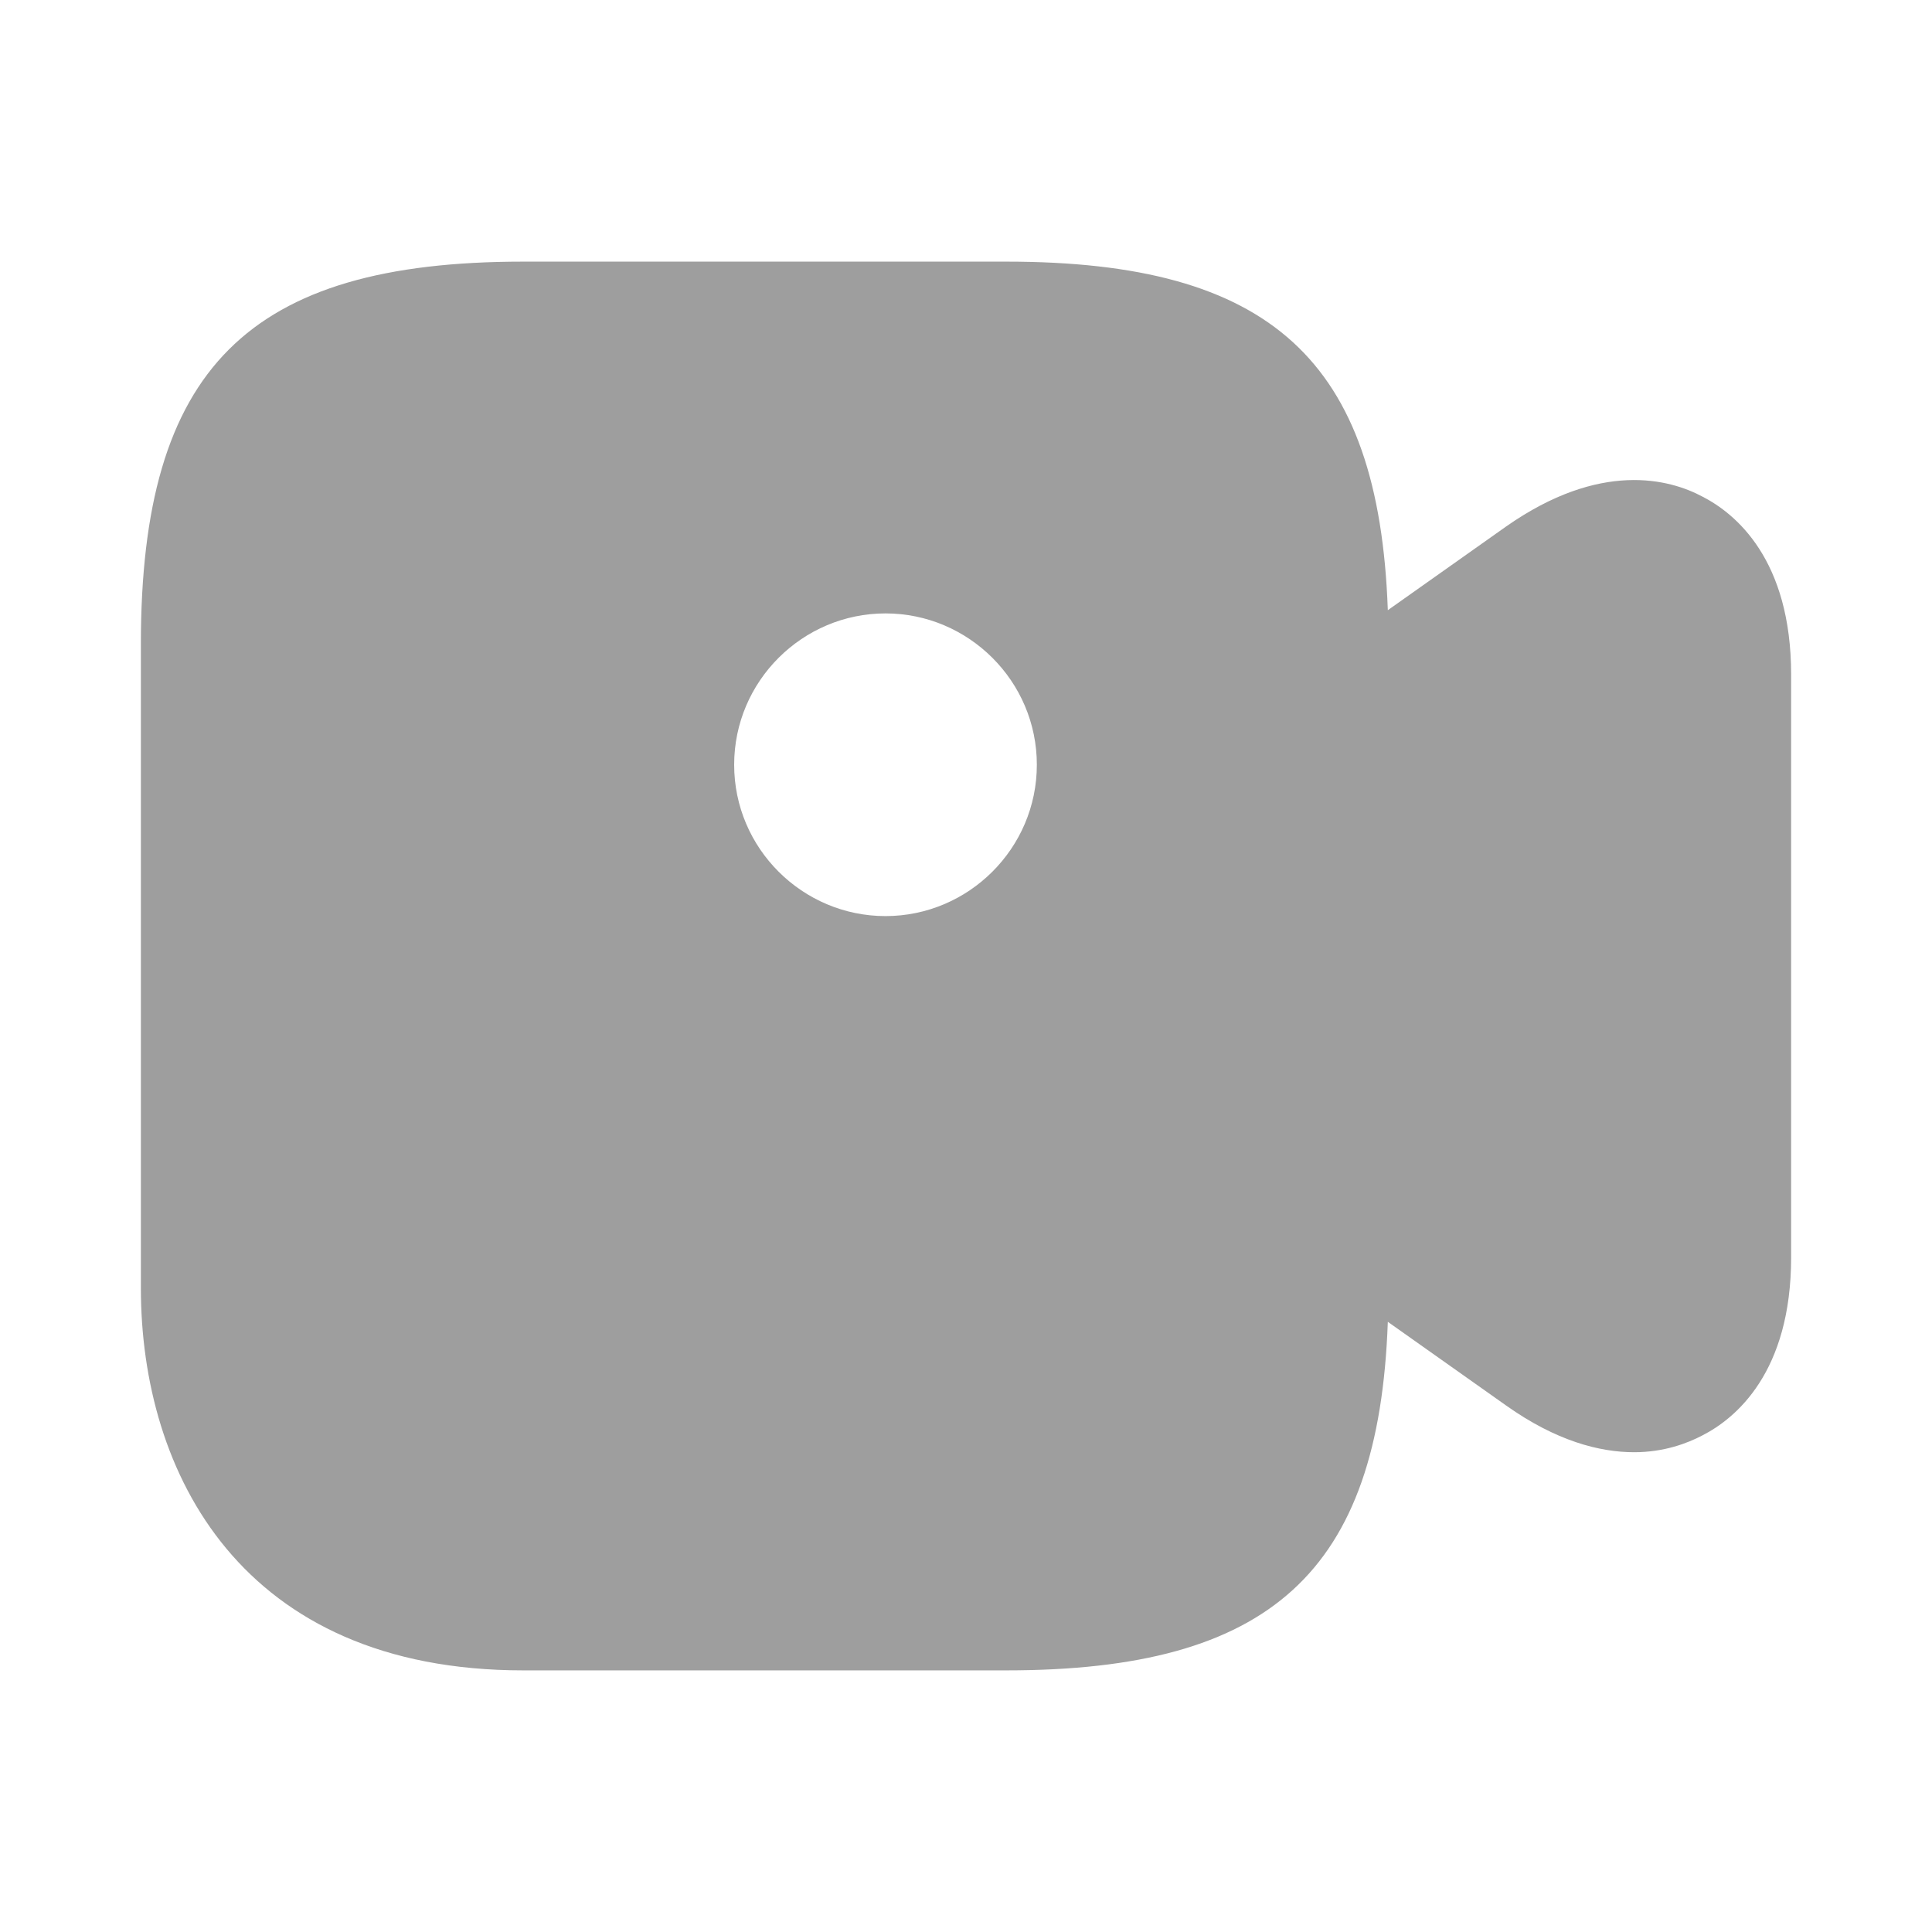
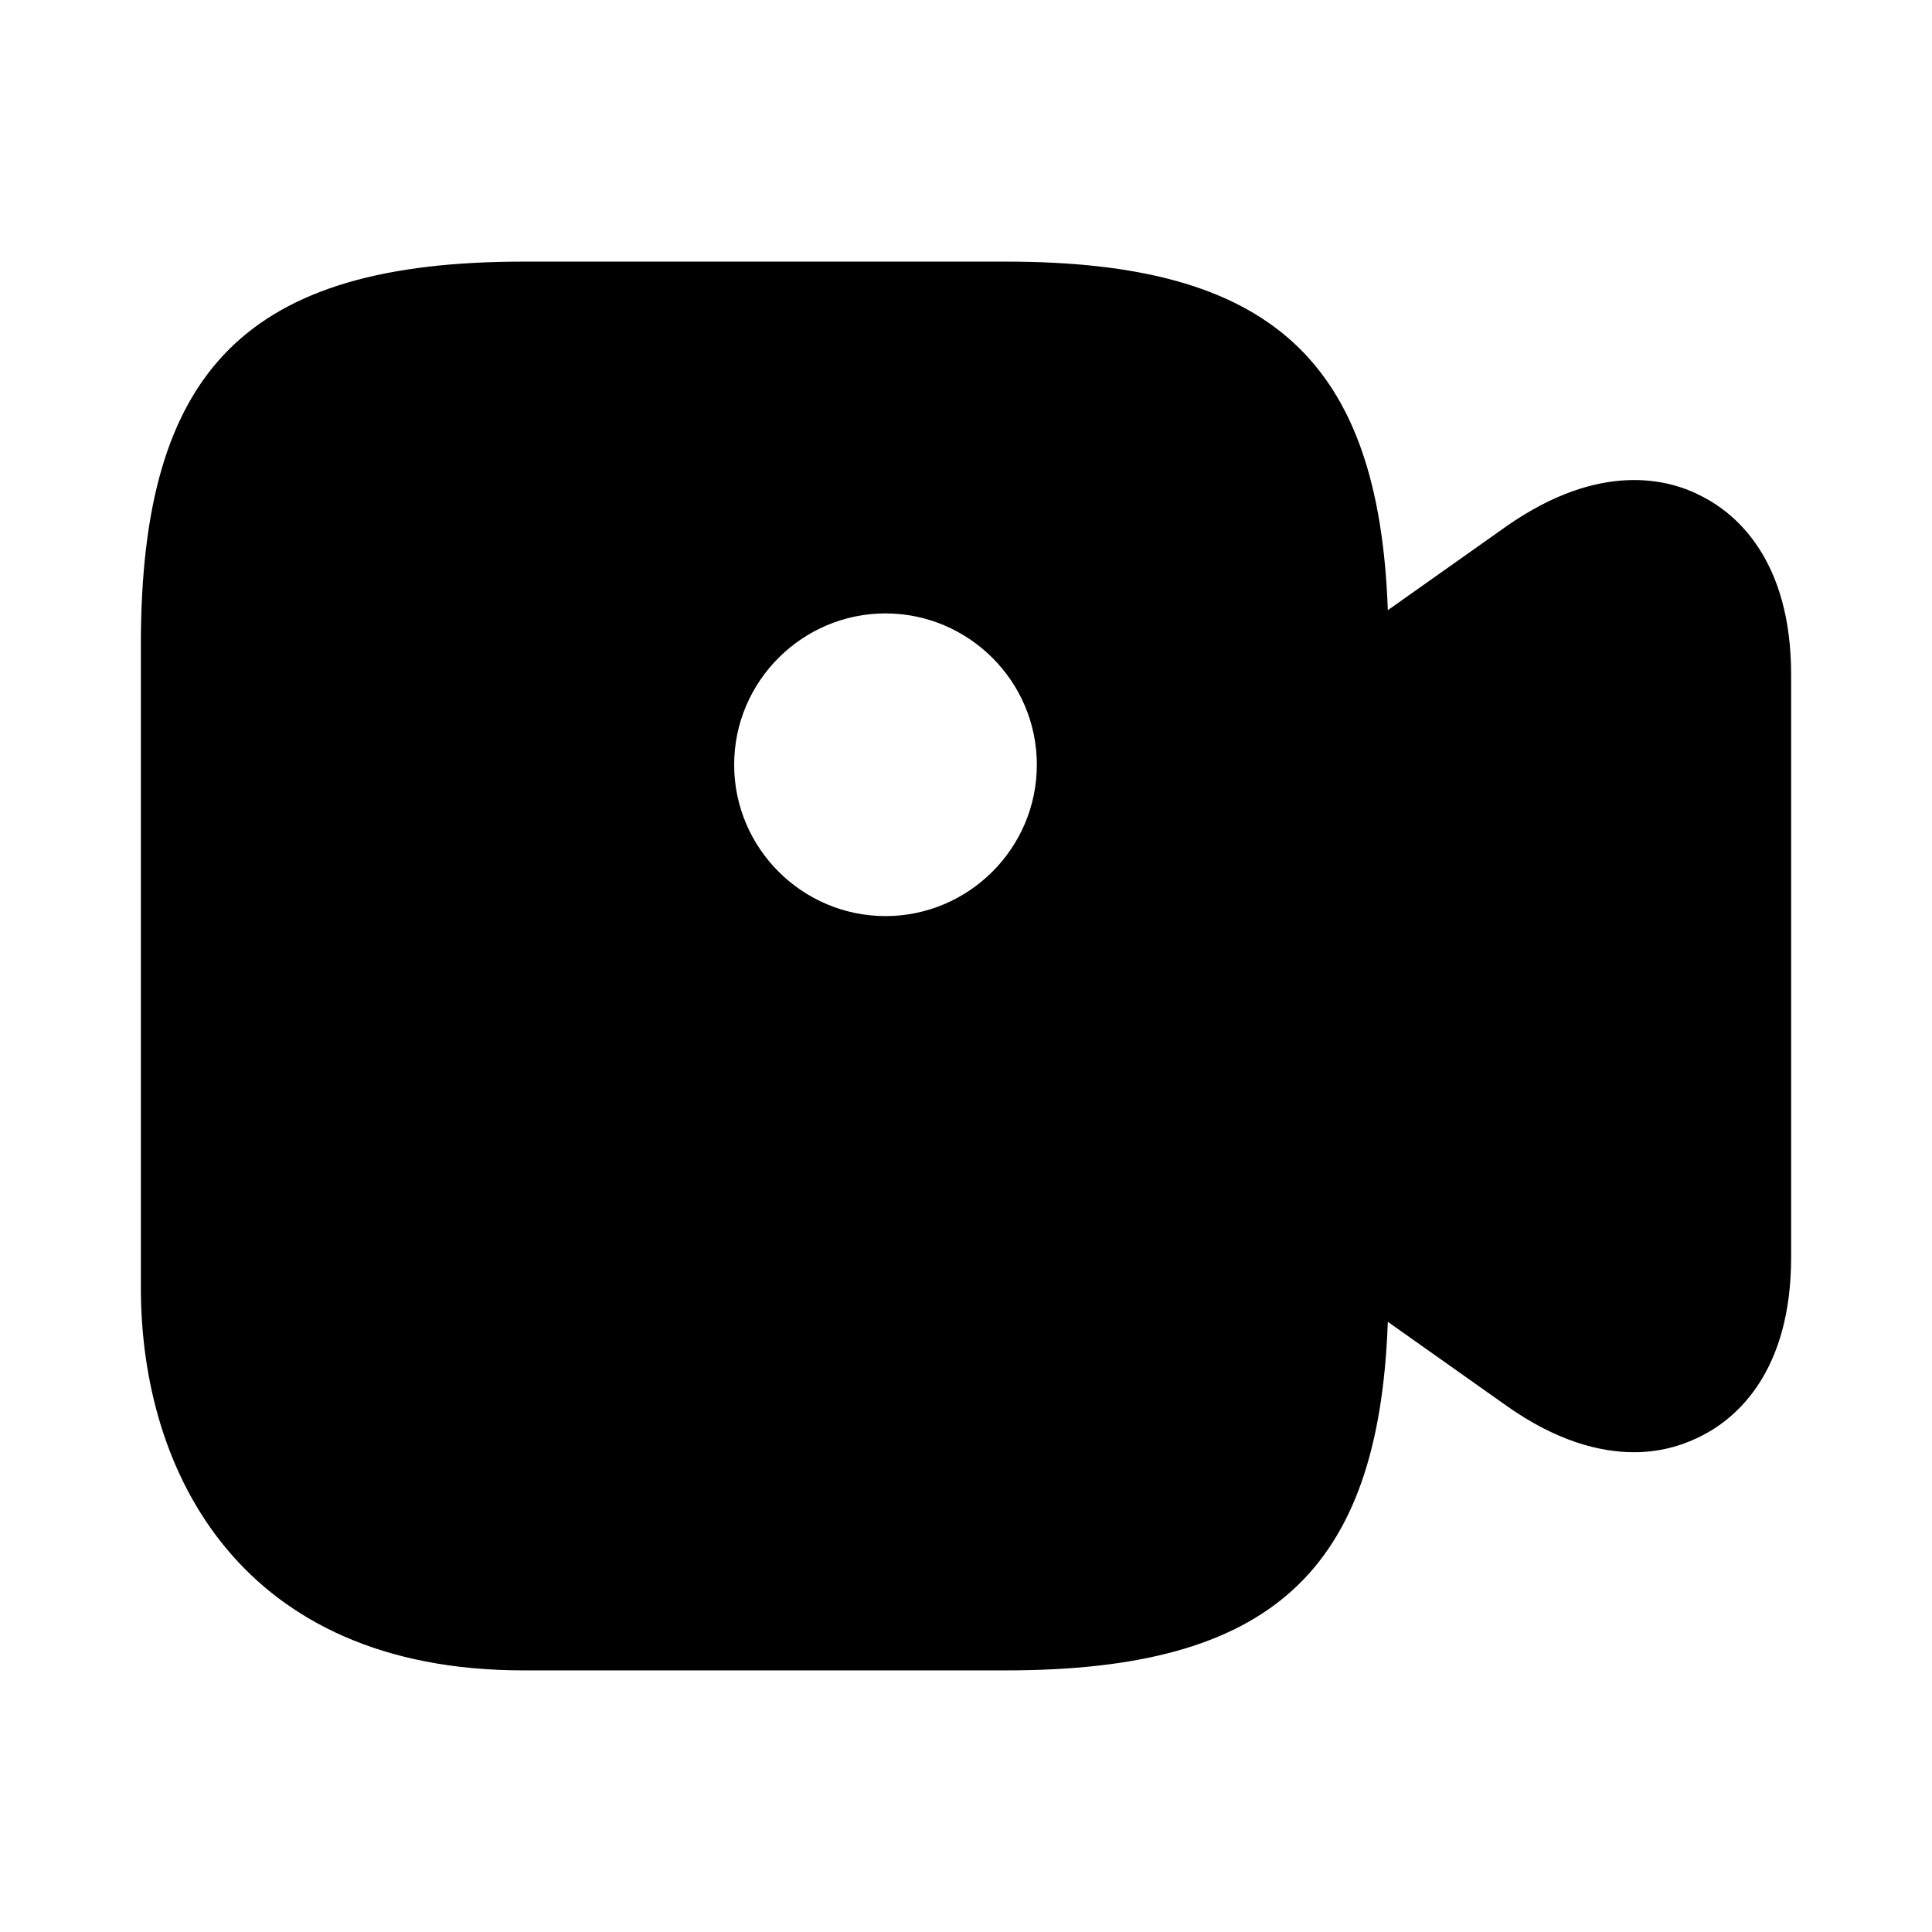
<svg xmlns="http://www.w3.org/2000/svg" width="24" height="24" viewBox="0 0 24 24" fill="none">
-   <path d="M21.15 6.17C20.74 5.95 19.88 5.72 18.71 6.54L17.24 7.58C17.13 4.47 15.78 3.25 12.5 3.25H6.5C3.08 3.25 1.75 4.58 1.75 8V16C1.75 18.3 3 20.75 6.5 20.75H12.5C15.78 20.75 17.13 19.53 17.24 16.42L18.71 17.46C19.33 17.9 19.87 18.04 20.3 18.04C20.67 18.04 20.96 17.93 21.15 17.83C21.56 17.62 22.25 17.05 22.25 15.62V8.38C22.25 6.95 21.56 6.38 21.15 6.17ZM11 11.38C9.97 11.38 9.12 10.54 9.12 9.5C9.12 8.46 9.97 7.62 11 7.62C12.03 7.62 12.88 8.46 12.88 9.5C12.88 10.54 12.03 11.38 11 11.38Z" fill="#9E9E9E" />
+   <path d="M21.15 6.17C20.74 5.95 19.88 5.72 18.71 6.54L17.24 7.58C17.13 4.47 15.78 3.25 12.5 3.25H6.5C3.08 3.25 1.75 4.58 1.75 8V16C1.75 18.3 3 20.75 6.5 20.75H12.5C15.78 20.75 17.13 19.53 17.24 16.42L18.71 17.46C19.33 17.9 19.87 18.04 20.3 18.04C20.67 18.04 20.96 17.93 21.15 17.83C21.56 17.62 22.25 17.05 22.25 15.62V8.38C22.25 6.95 21.56 6.38 21.15 6.17ZM11 11.38C9.97 11.38 9.12 10.54 9.12 9.5C9.12 8.46 9.97 7.62 11 7.62C12.03 7.62 12.88 8.46 12.88 9.5C12.88 10.54 12.03 11.38 11 11.38Z" fill="currentColor" />
</svg>
